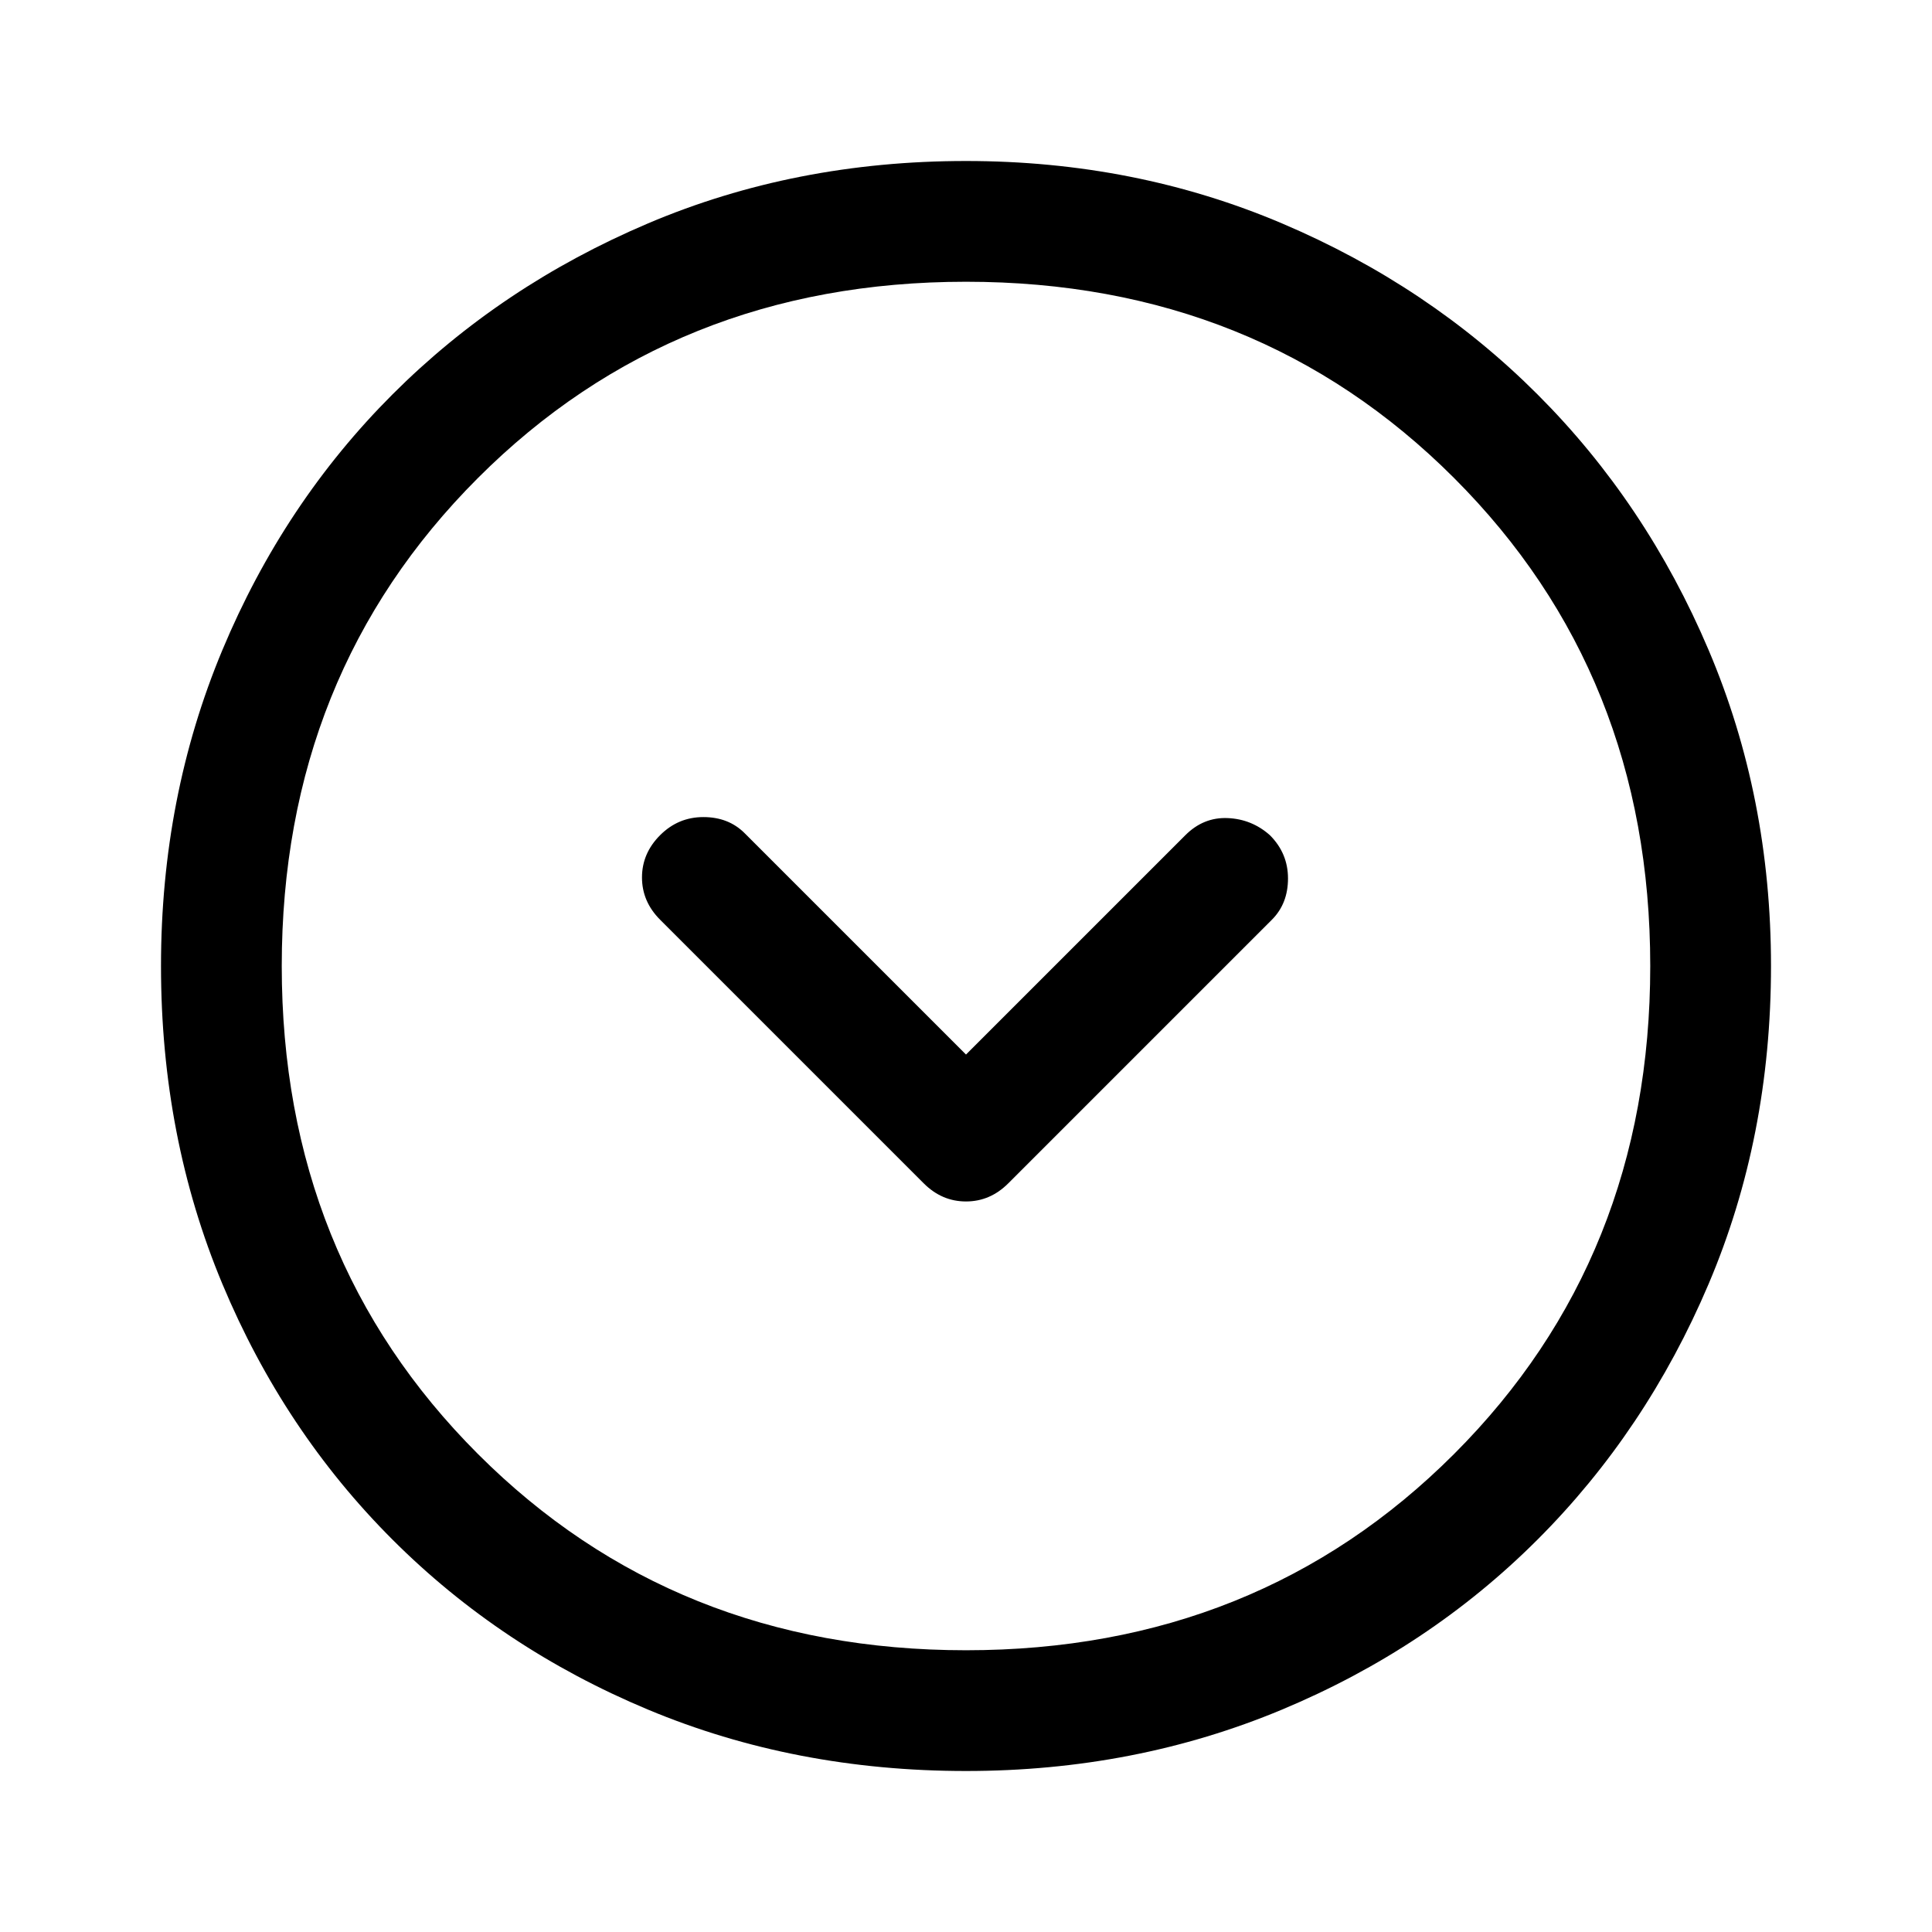
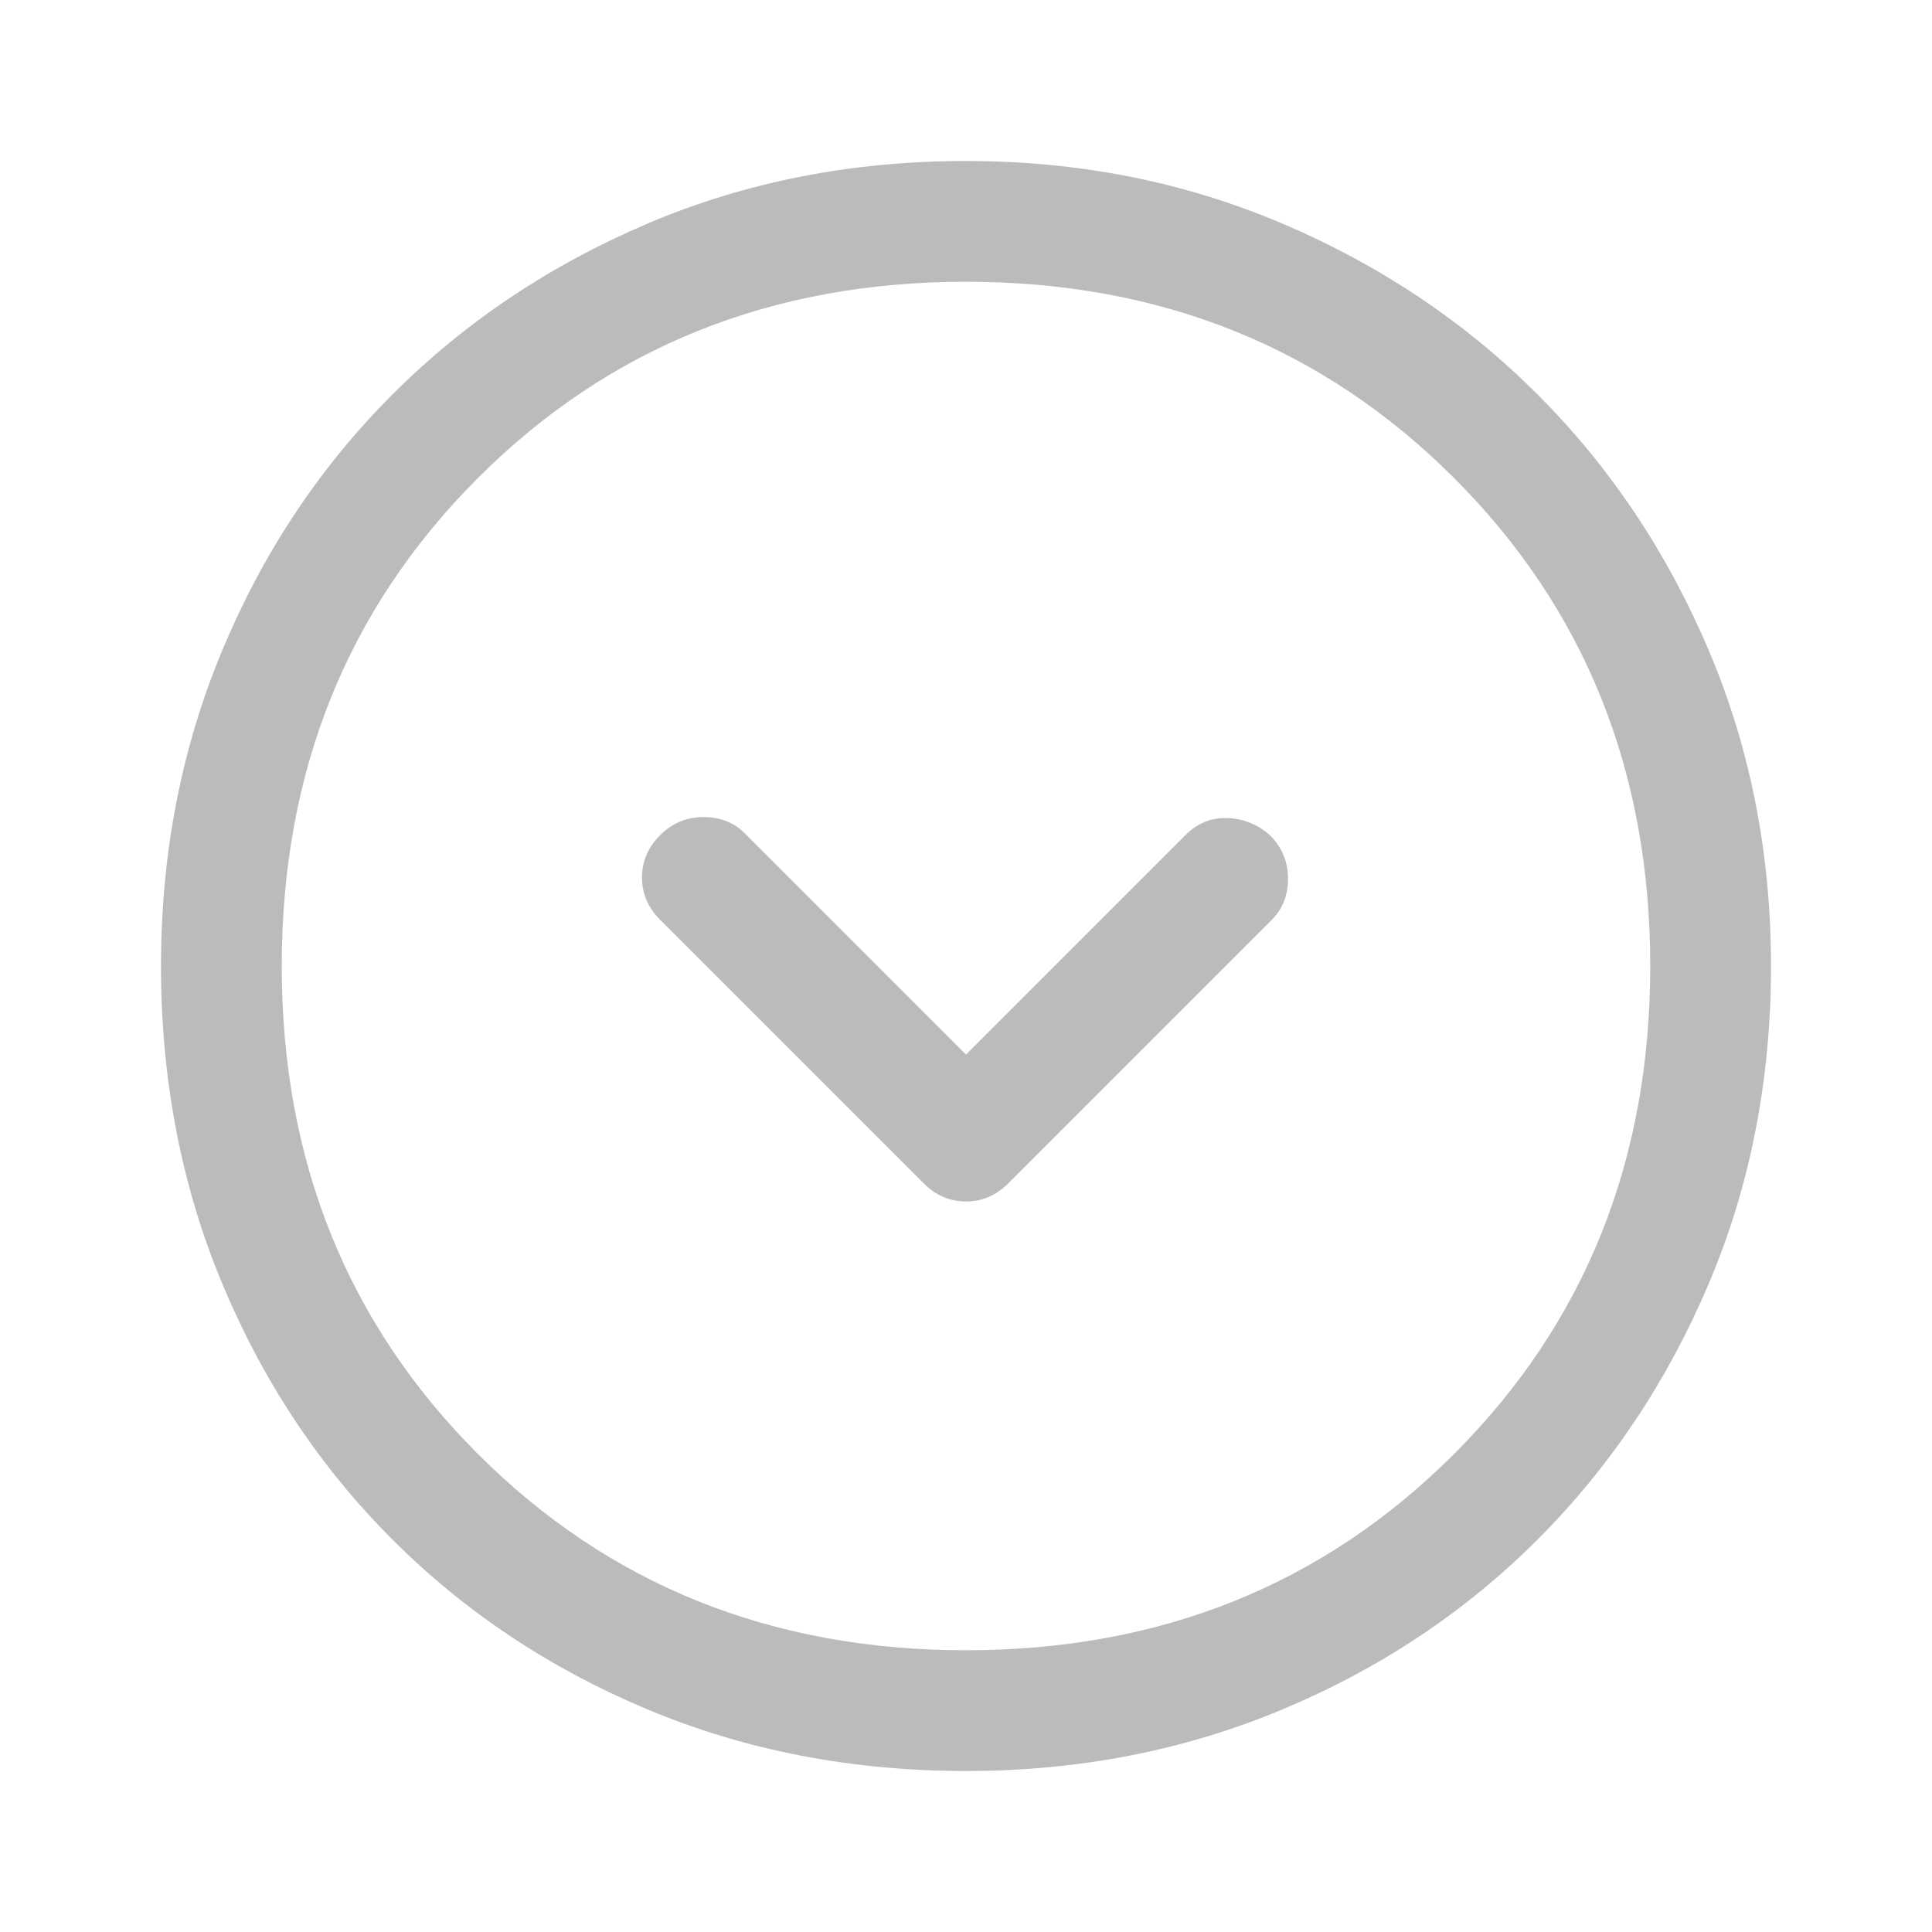
<svg xmlns="http://www.w3.org/2000/svg" height="48" width="48">
-   <path d="M22.95 29.4q.45.45 1.05.45.6 0 1.05-.45l6.55-6.55q.4-.4.4-1.025 0-.625-.45-1.075-.45-.4-1.05-.425-.6-.025-1.05.425L24 26.2l-5.5-5.5q-.4-.4-1.025-.4-.625 0-1.075.45-.45.45-.45 1.05 0 .6.45 1.05ZM24 44q-4.25 0-7.9-1.525-3.65-1.525-6.35-4.225-2.7-2.7-4.225-6.35Q4 28.25 4 24q0-4.2 1.525-7.85Q7.05 12.5 9.75 9.8q2.7-2.7 6.35-4.25Q19.75 4 24 4q4.2 0 7.85 1.55Q35.5 7.1 38.2 9.8q2.7 2.7 4.25 6.35Q44 19.8 44 24q0 4.25-1.55 7.9-1.55 3.65-4.25 6.35-2.7 2.7-6.35 4.225Q28.2 44 24 44Zm0-20Zm0 17q7.25 0 12.125-4.875T41 24q0-7.25-4.875-12.125T24 7q-7.25 0-12.125 4.875T7 24q0 7.25 4.875 12.125T24 41Z" />
+   <path fill="#BBBBBB" d="M22.95 29.4q.45.45 1.05.45.6 0 1.05-.45l6.55-6.55q.4-.4.4-1.025 0-.625-.45-1.075-.45-.4-1.05-.425-.6-.025-1.05.425L24 26.2l-5.5-5.5q-.4-.4-1.025-.4-.625 0-1.075.45-.45.45-.45 1.05 0 .6.45 1.05ZM24 44q-4.25 0-7.9-1.525-3.65-1.525-6.35-4.225-2.7-2.7-4.225-6.35Q4 28.25 4 24q0-4.2 1.525-7.85Q7.05 12.5 9.75 9.8q2.7-2.7 6.35-4.25Q19.75 4 24 4q4.2 0 7.85 1.55Q35.5 7.1 38.2 9.8q2.7 2.7 4.25 6.35Q44 19.8 44 24q0 4.25-1.55 7.9-1.55 3.65-4.25 6.35-2.7 2.7-6.35 4.225Q28.2 44 24 44Zm0-20Zm0 17q7.25 0 12.125-4.875T41 24q0-7.25-4.875-12.125T24 7q-7.25 0-12.125 4.875T7 24q0 7.25 4.875 12.125T24 41Z" />
</svg>
